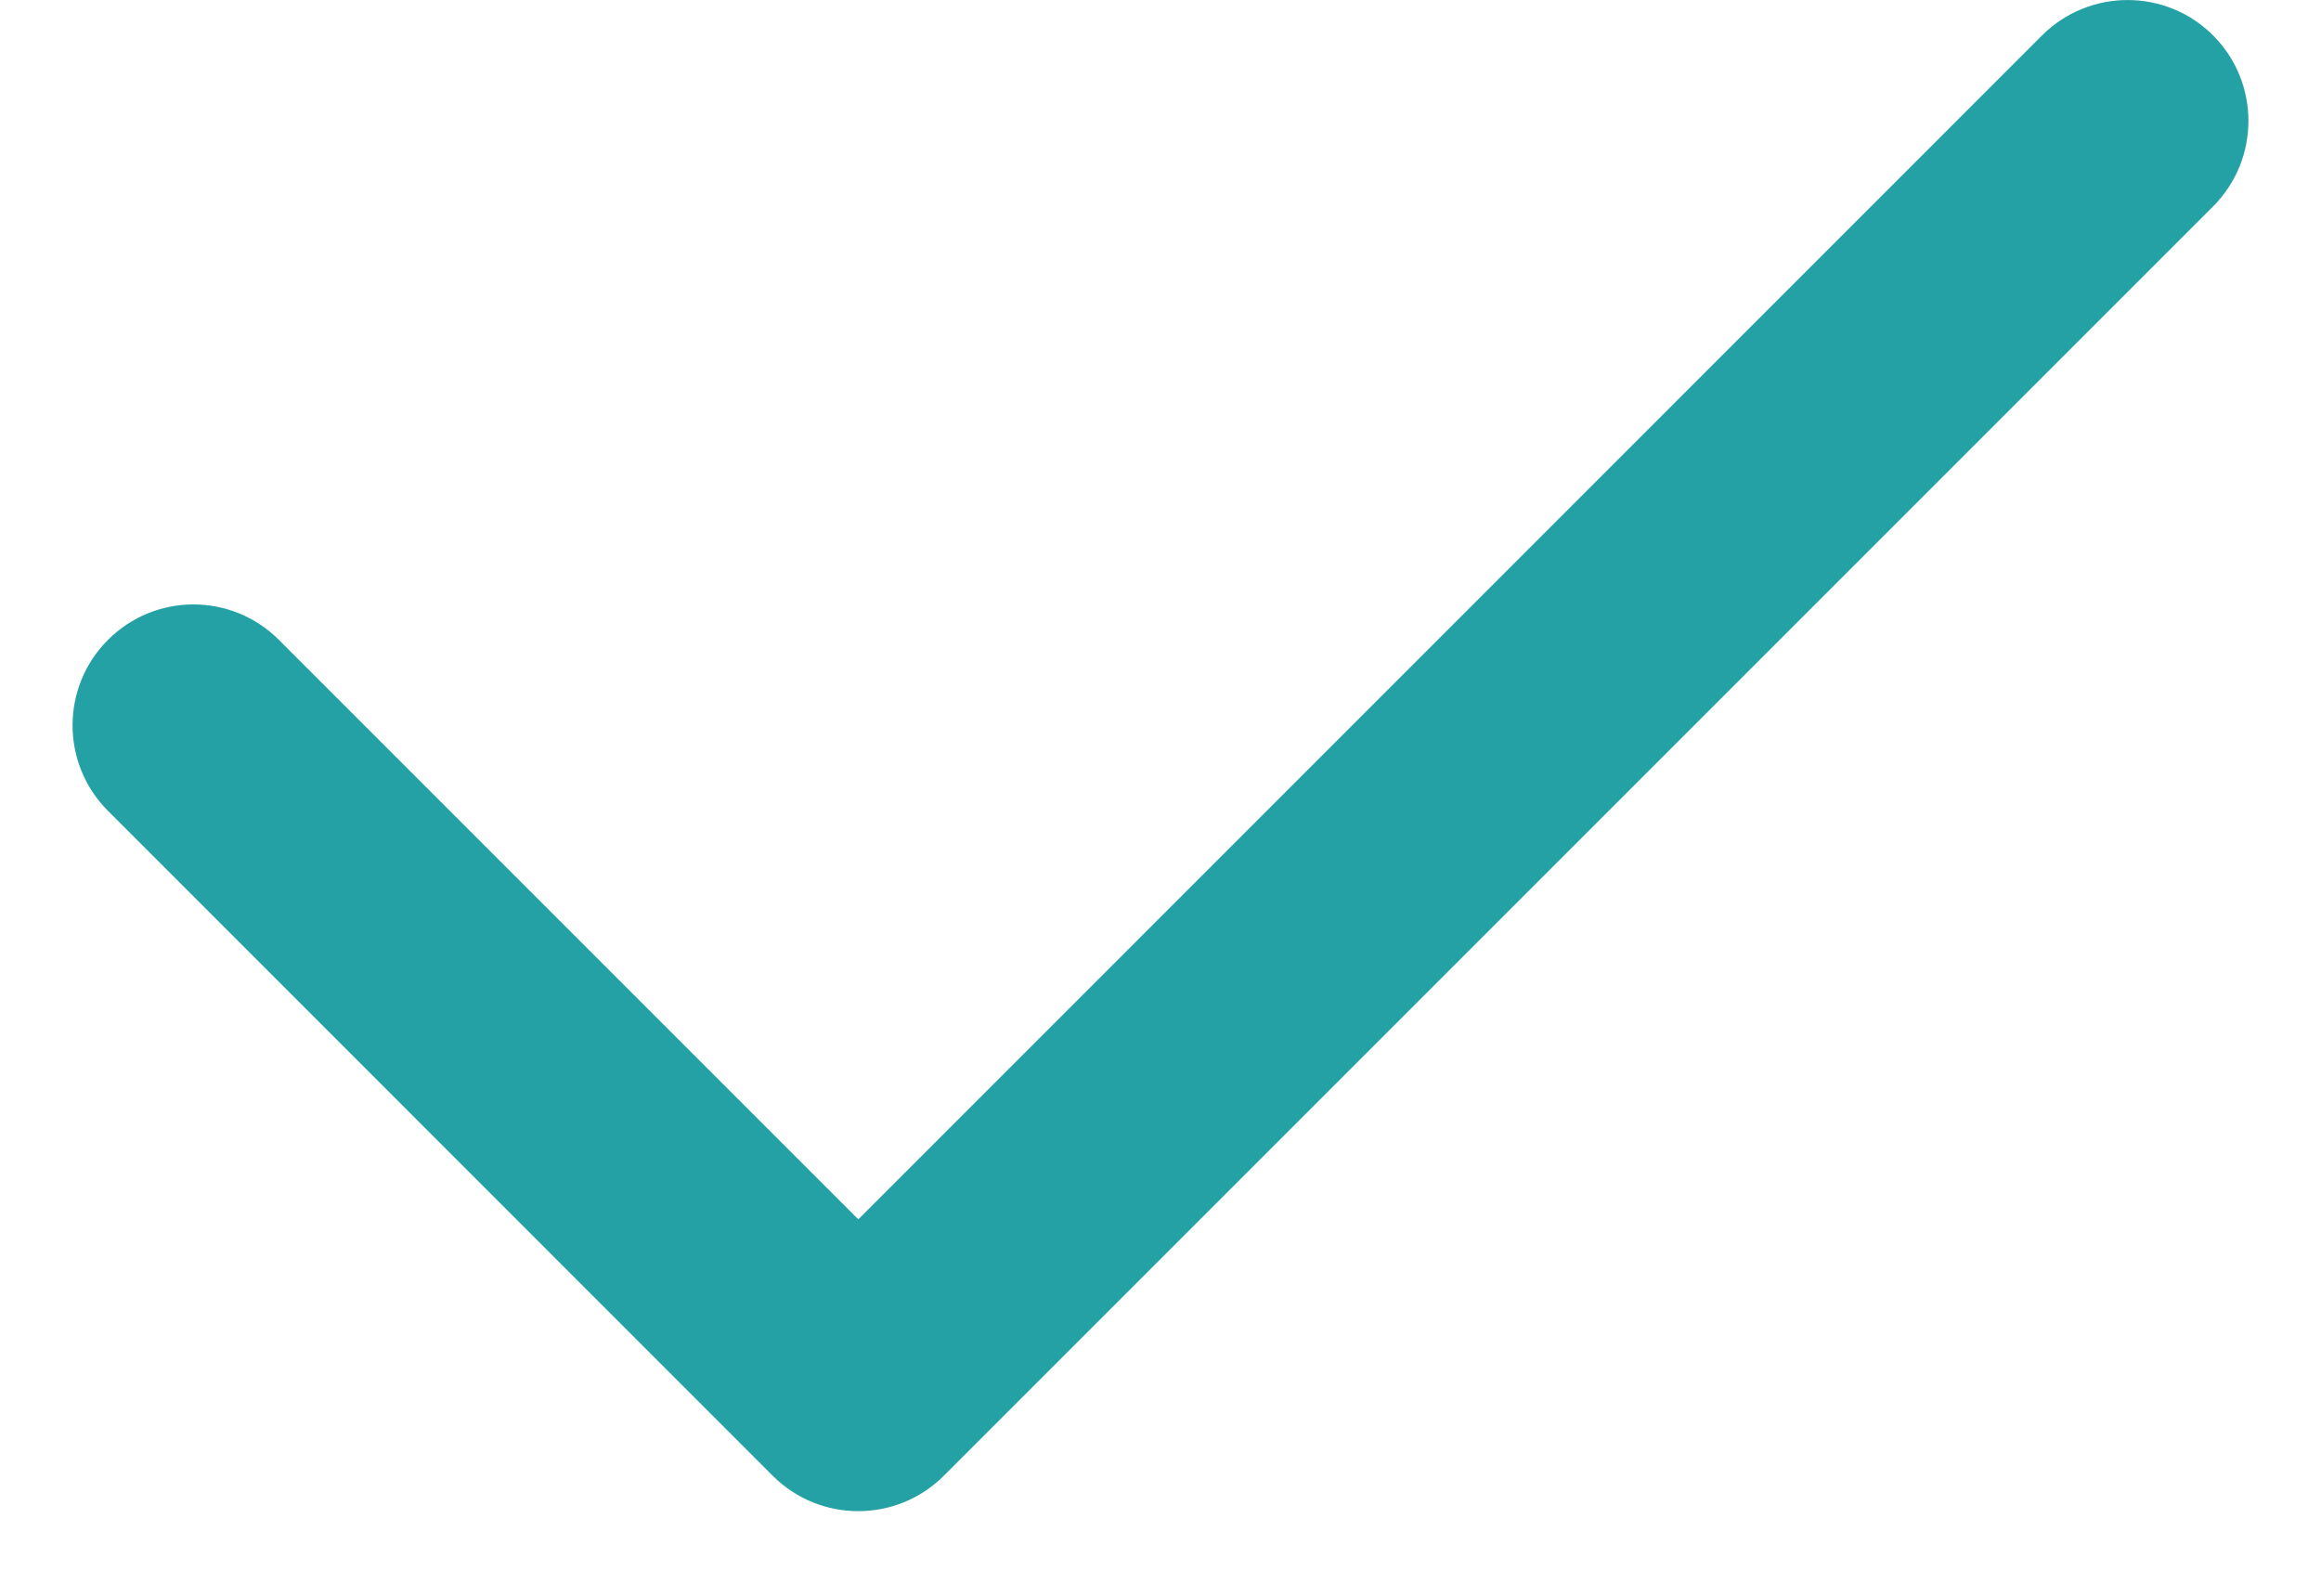
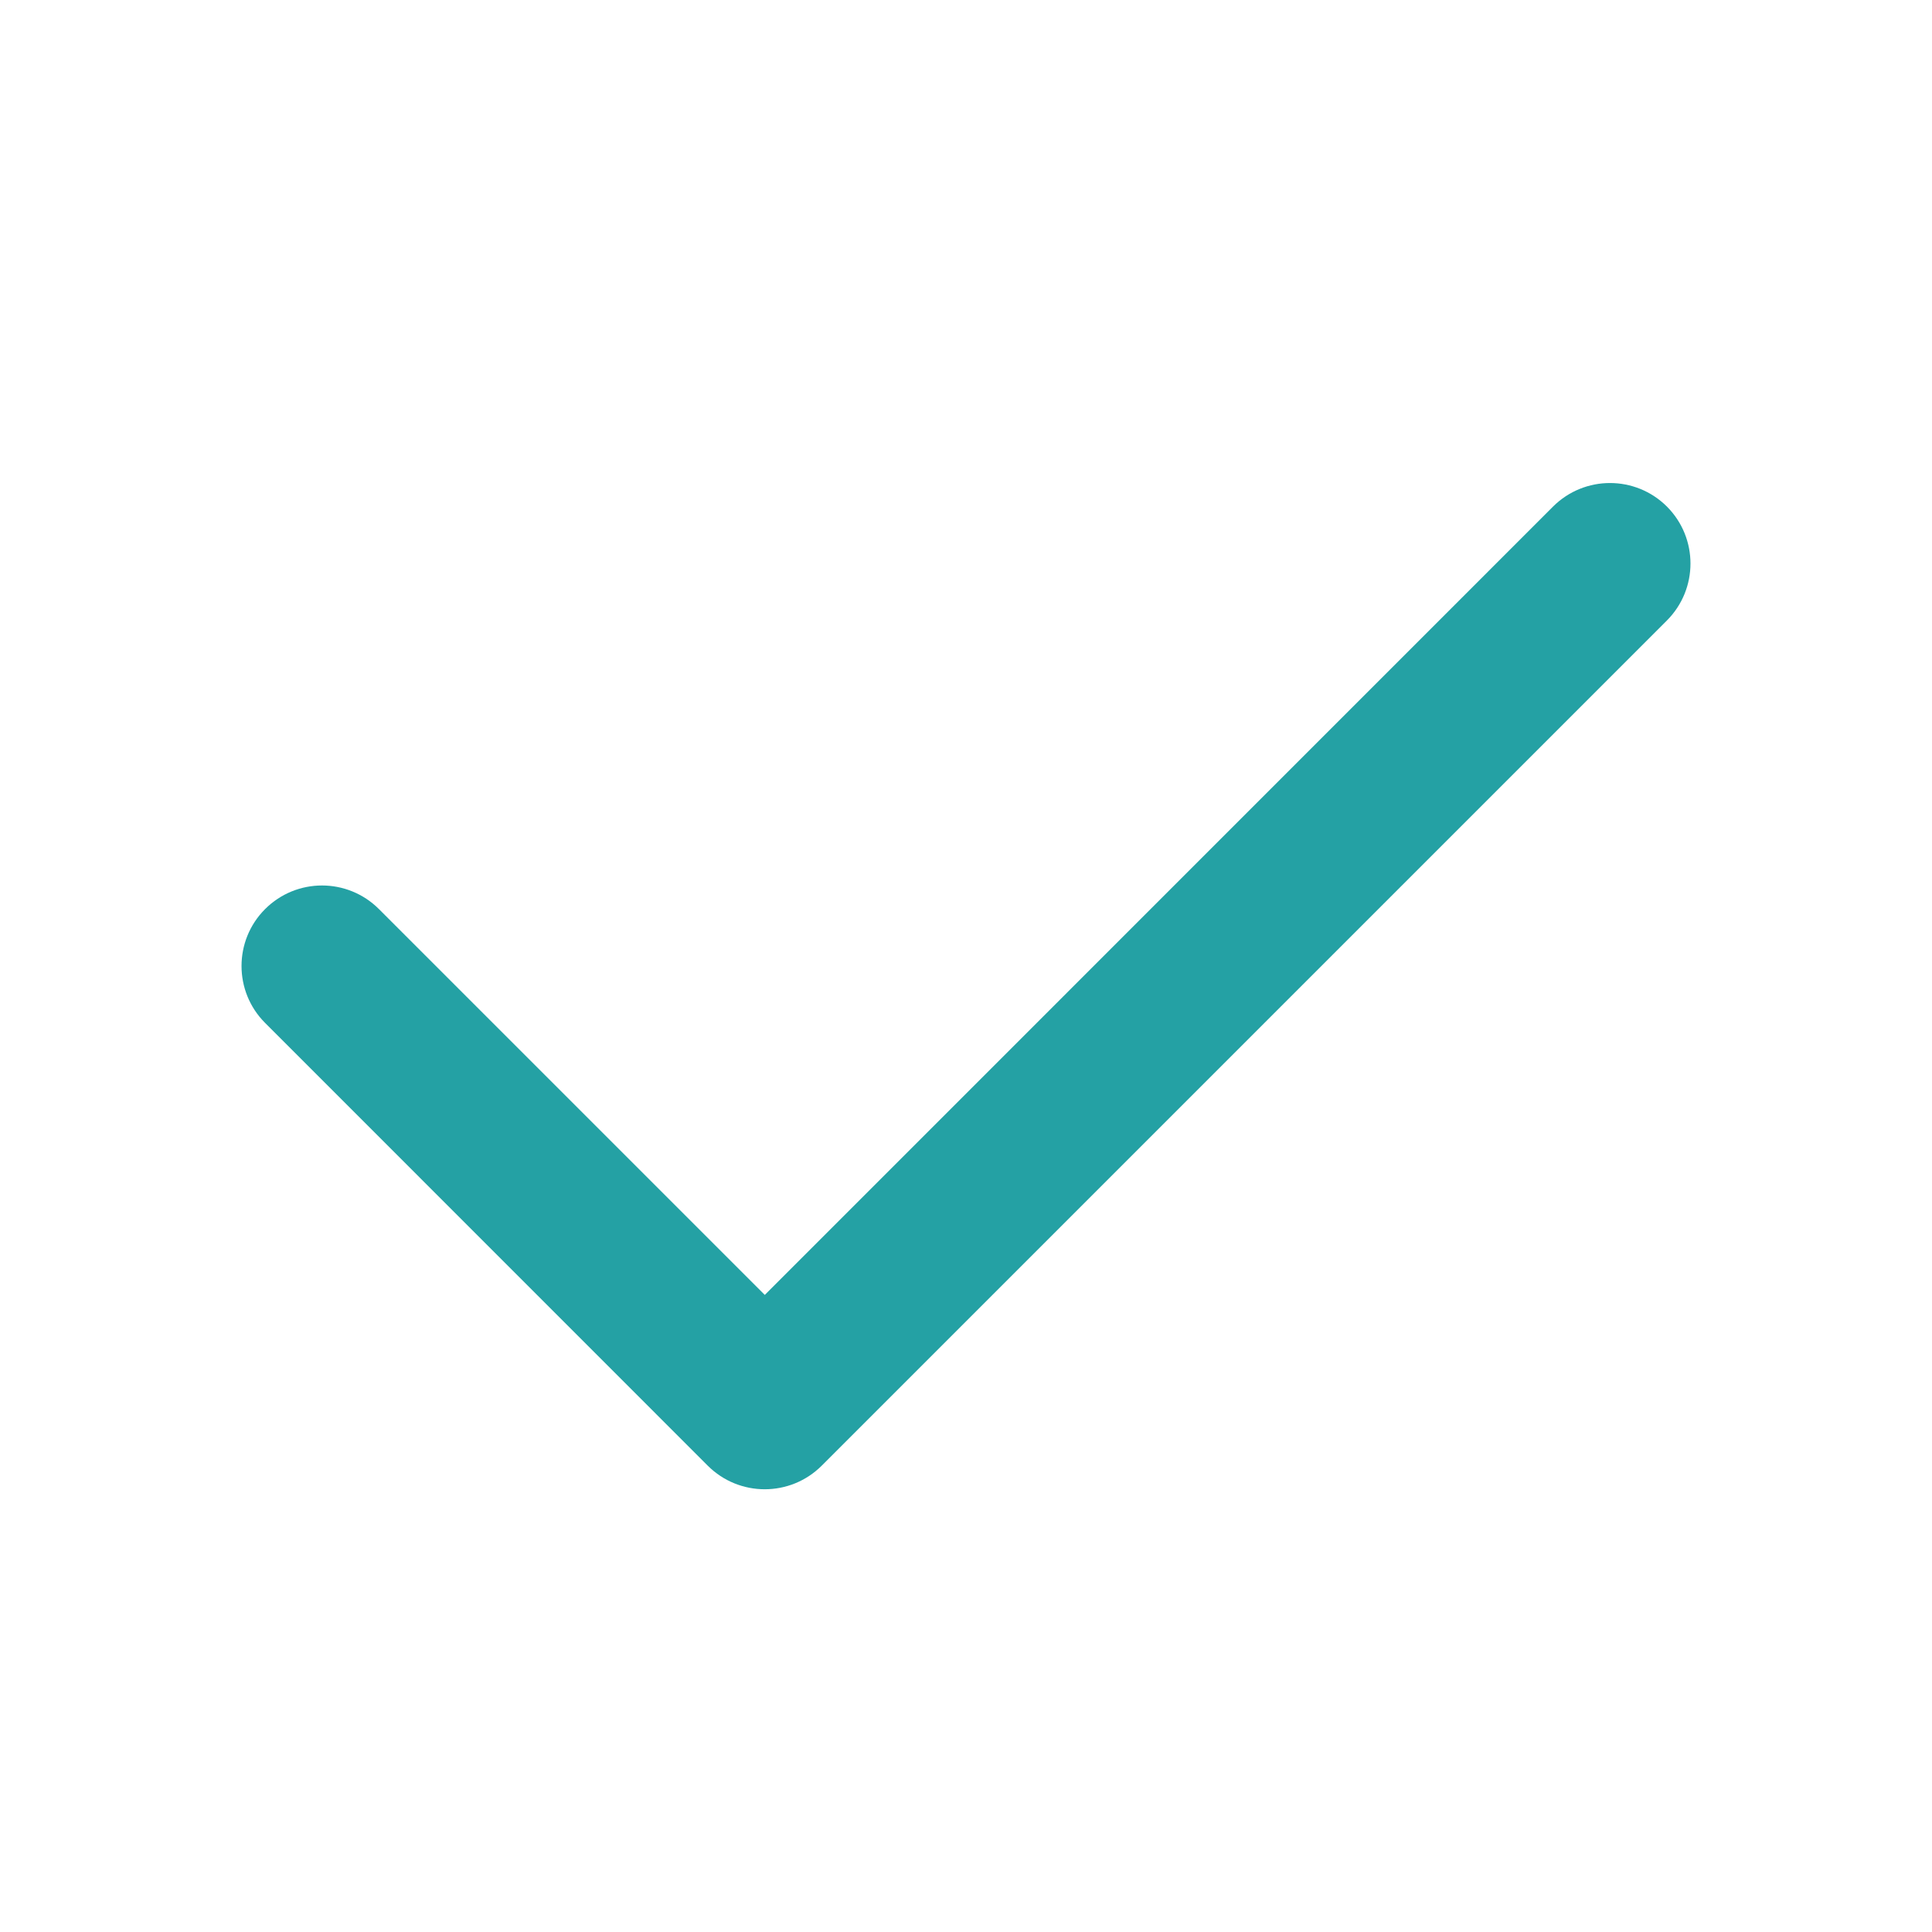
- <svg xmlns="http://www.w3.org/2000/svg" width="16" height="11" viewBox="0 0 16 11" fill="none">
-   <path fill-rule="evenodd" clip-rule="evenodd" d="M15.256 0.244C15.581 0.57 15.581 1.097 15.256 1.423L6.506 10.173C6.18 10.498 5.653 10.498 5.327 10.173L0.744 5.589C0.419 5.264 0.419 4.736 0.744 4.411C1.07 4.085 1.597 4.085 1.923 4.411L5.917 8.405L14.077 0.244C14.403 -0.081 14.931 -0.081 15.256 0.244Z" fill="#24A1A4" />
+ <svg xmlns="http://www.w3.org/2000/svg" width="20" height="20" viewBox="0 0 20 20" fill="none">
+   <path fill-rule="evenodd" clip-rule="evenodd" d="M17.256 5.244C17.581 5.57 17.581 6.097 17.256 6.423L8.506 15.173C8.18 15.498 7.653 15.498 7.327 15.173L2.744 10.589C2.419 10.264 2.419 9.736 2.744 9.411C3.07 9.085 3.597 9.085 3.923 9.411L7.917 13.405L16.077 5.244C16.403 4.919 16.93 4.919 17.256 5.244Z" fill="#24A1A4" />
</svg>
